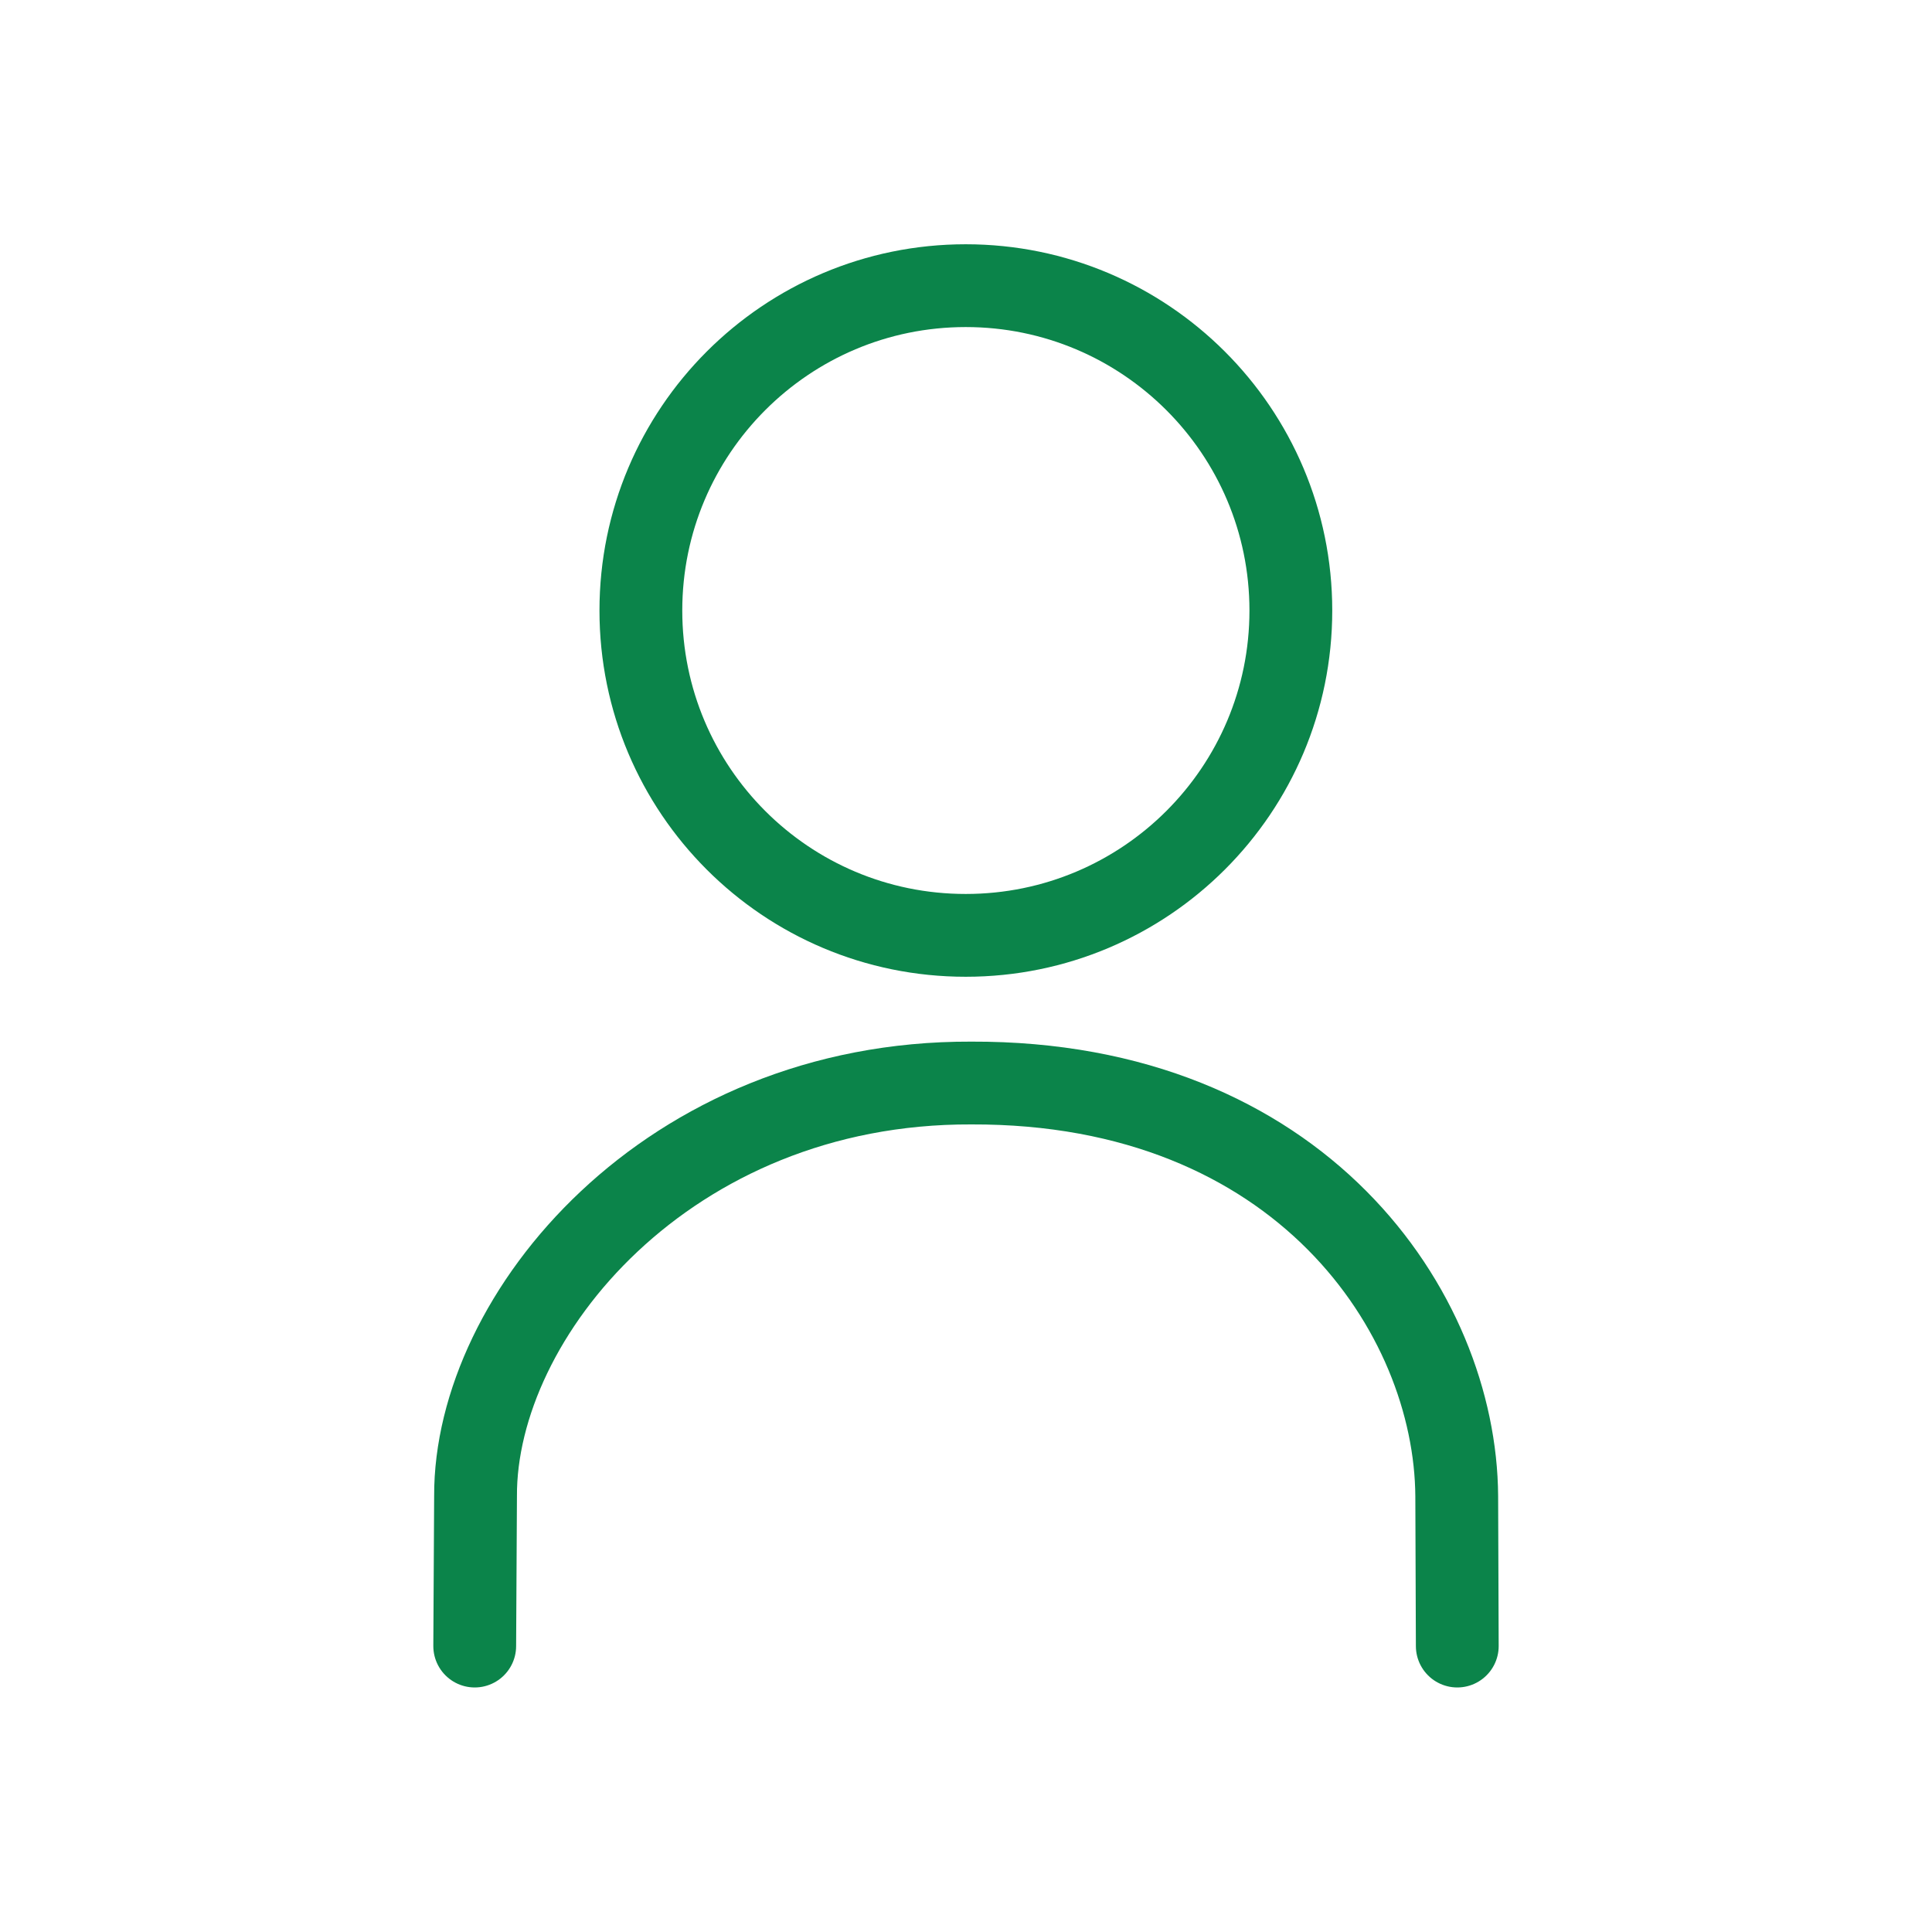
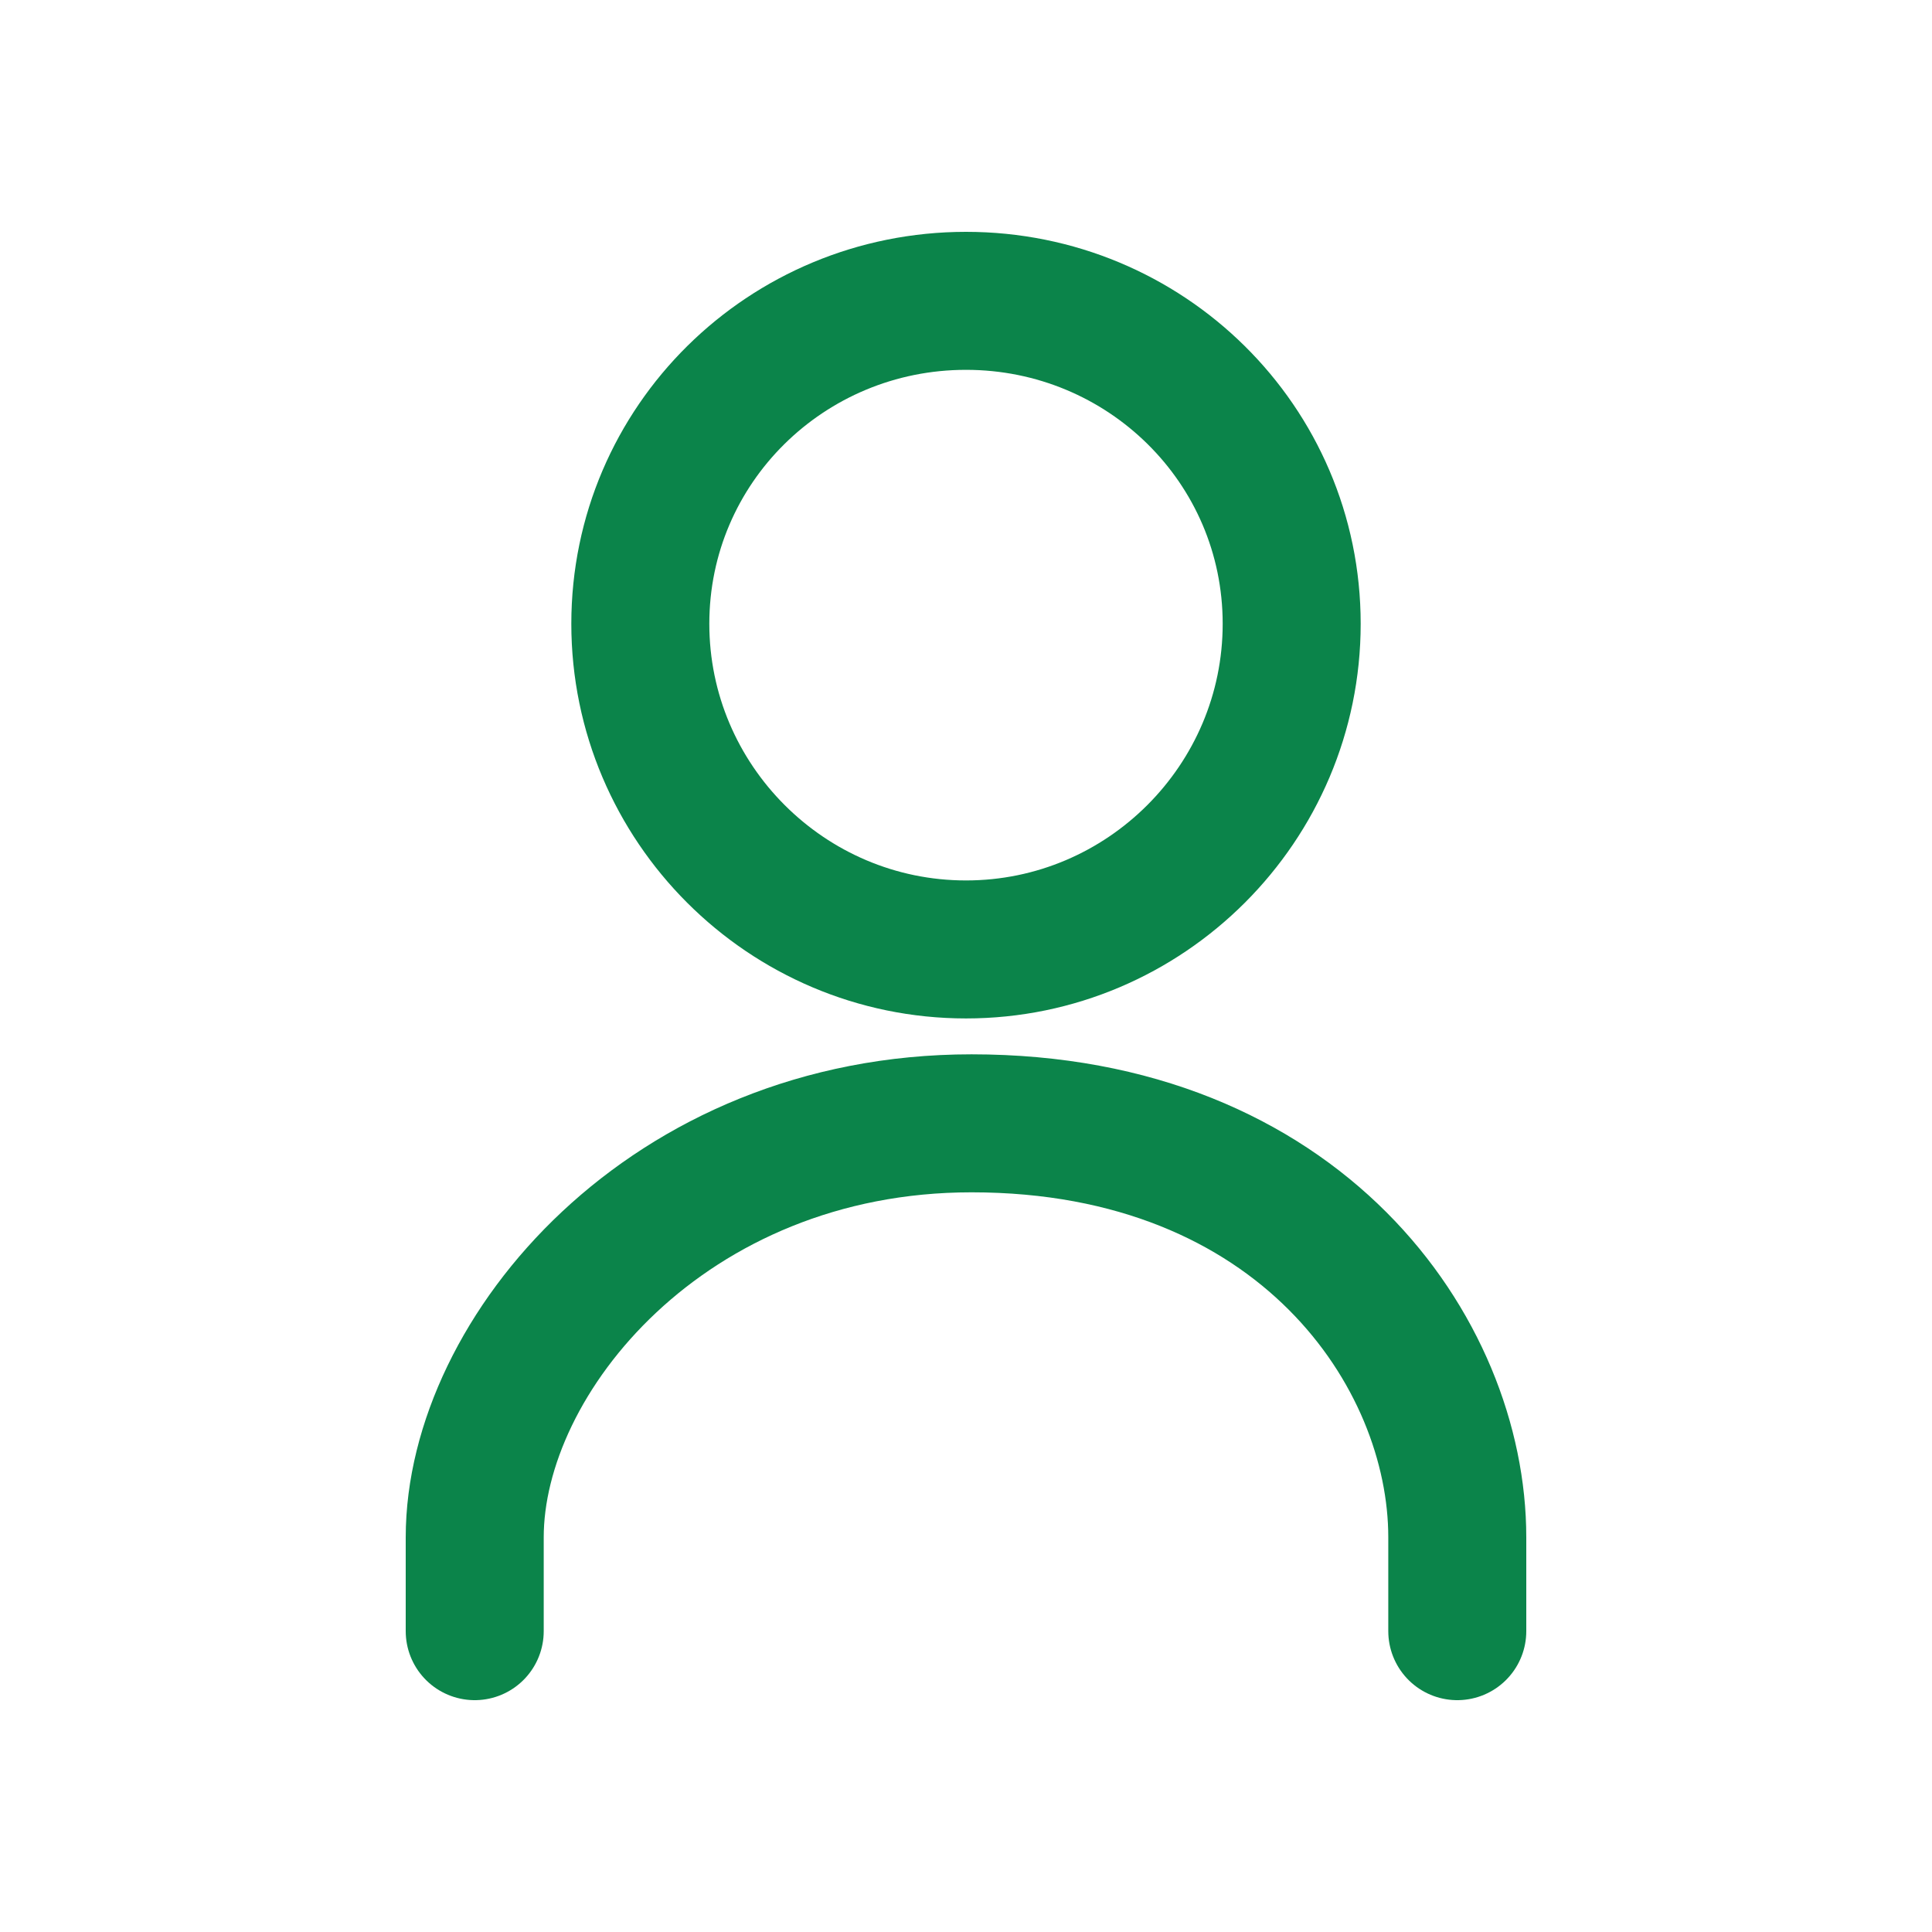
- <svg xmlns="http://www.w3.org/2000/svg" id="Layer_1" data-name="Layer 1" viewBox="0 0 70 70">
-   <defs>
-     <style>
-       .cls-1 {
-         fill: none;
-         stroke: #0b844a;
-         stroke-linecap: round;
-         stroke-linejoin: round;
-         stroke-width: 3px;
-       }
-     </style>
-   </defs>
-   <path class="cls-1" d="M46.77,22.12c0,6.5-5.27,11.77-11.78,11.77s-11.77-5.27-11.77-11.77,5.27-11.77,11.77-11.77,11.78,5.27,11.78,11.77" />
-   <path class="cls-1" d="M52.8,59.64l-.02-5.43c-.04-6.66-5.67-15.01-17.59-14.97-11-.04-17.99,8.42-17.96,14.97l-.03,5.43" />
+ <svg xmlns="http://www.w3.org/2000/svg" version="1.1" id="Layer_1" x="0px" y="0px" viewBox="0 0 70 70" style="enable-background:new 0 0 70 70;" xml:space="preserve">
+   <style type="text/css">
+ 	.st0{fill:none;stroke:#0B844A;stroke-width:5;stroke-linecap:round;stroke-linejoin:round;}
+ </style>
+   <g>
+     <path class="st0" d="M46.8,22.6c0,6.5-5.3,11.8-11.8,11.8s-11.8-5.3-11.8-11.8S28.5,10.9,35,10.9S46.8,16.1,46.8,22.6" />
+     <path class="st0" d="M52.8,59.1v-3.4c0-6.7-5.7-15-17.6-15c-11,0-18,8.4-18,15v3.4" />
+   </g>
</svg>
